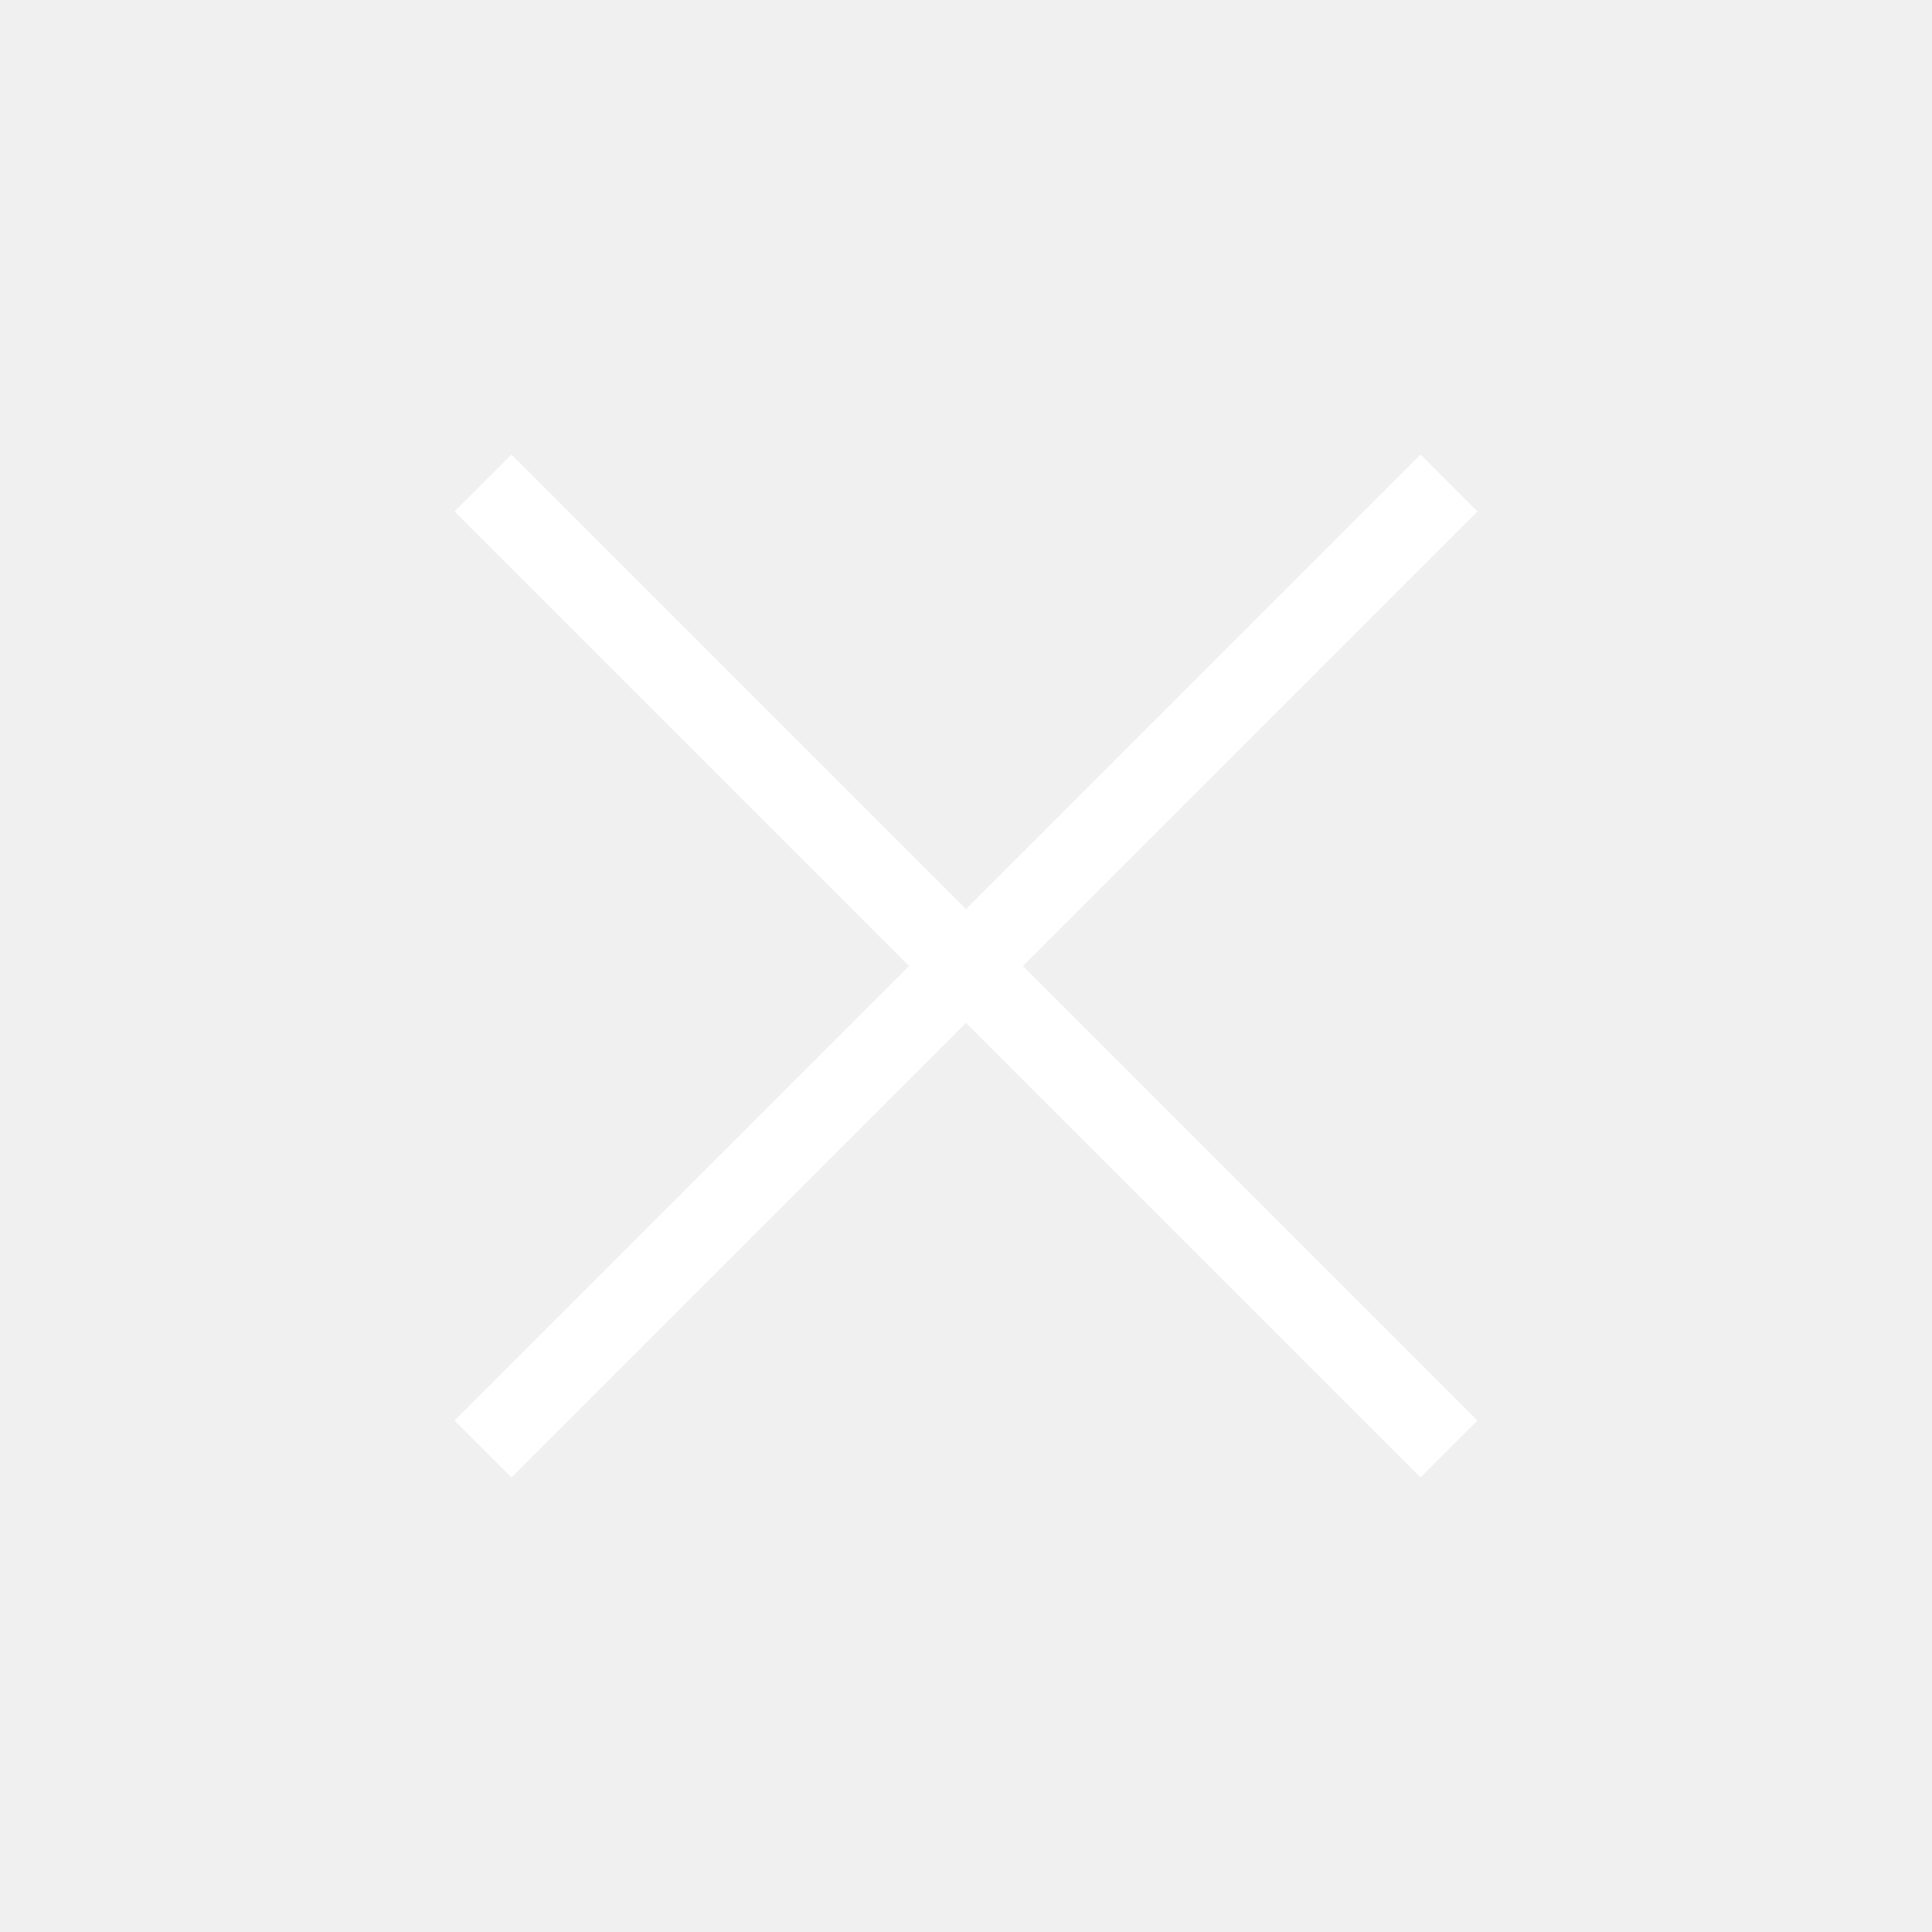
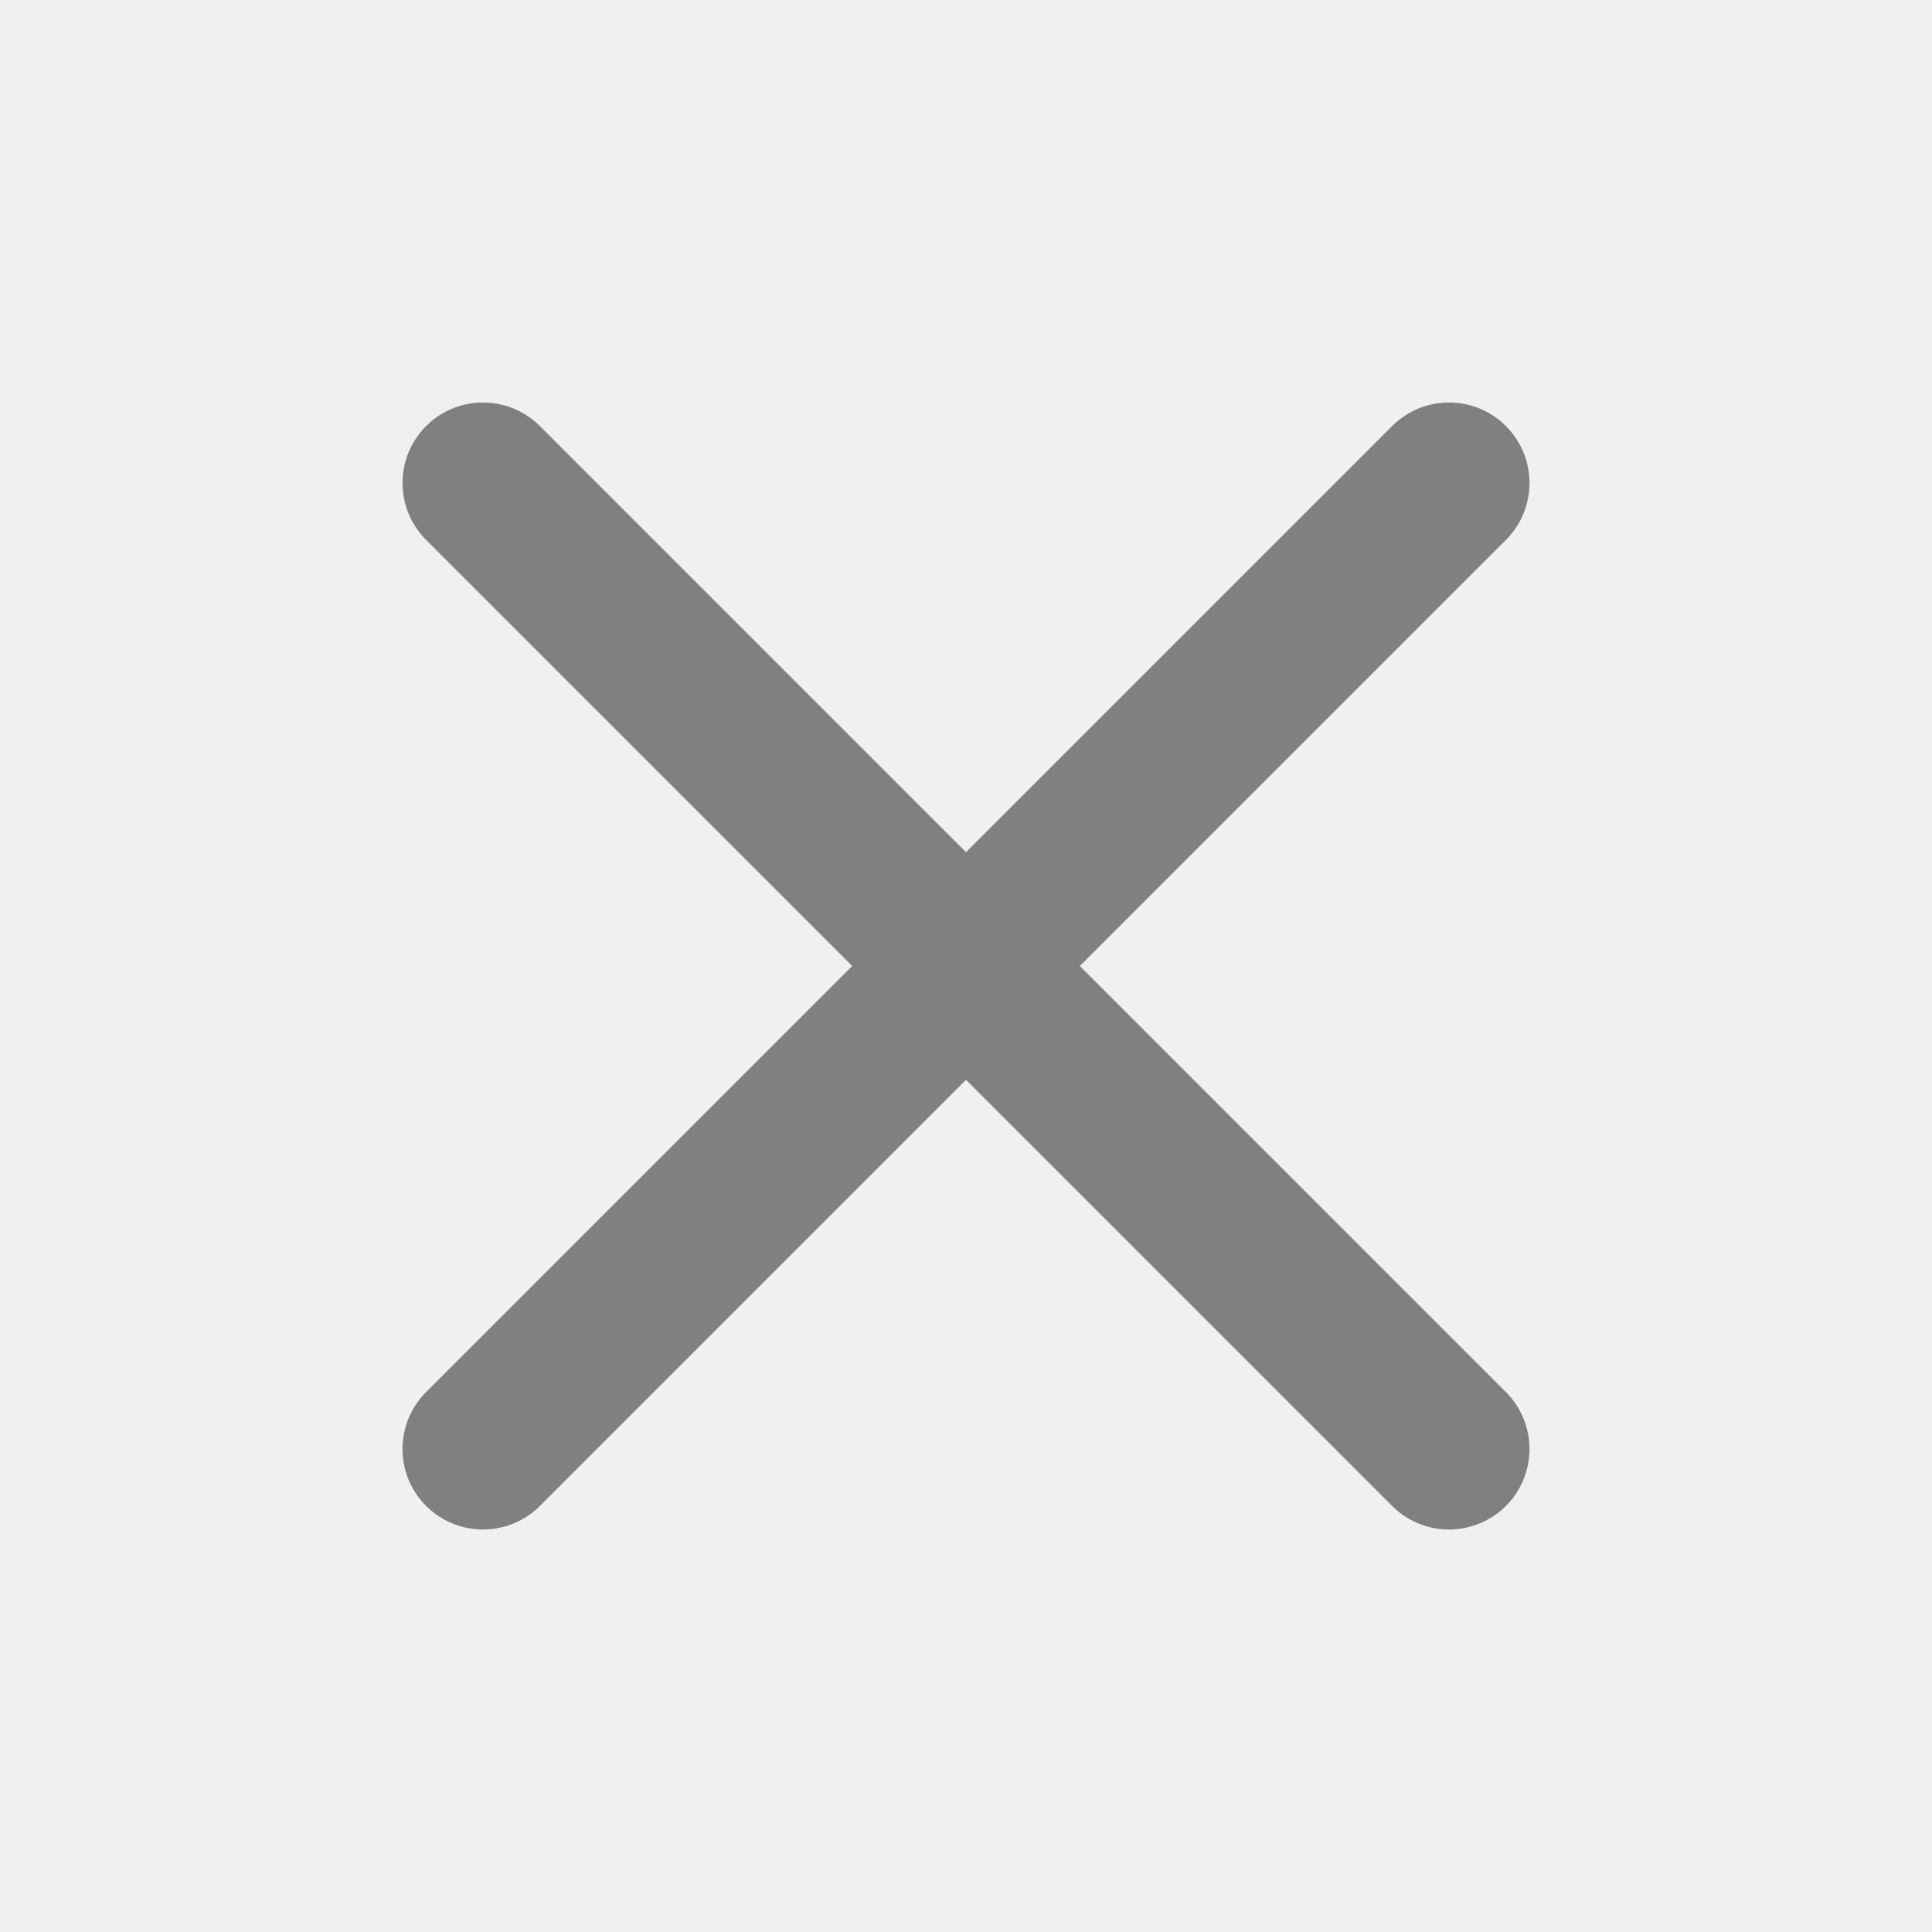
<svg xmlns="http://www.w3.org/2000/svg" width="24" height="24" viewBox="0 0 24 24" fill="none">
-   <path d="M18 6L6 18" stroke="white" strokeWidth="2" strokeLinecap="round" stroke-linejoin="round" />
-   <path d="M6 6L18 18" stroke="white" strokeWidth="2" strokeLinecap="round" stroke-linejoin="round" />
+   <path d="M18 6L6 18" stroke="#808080" stroke-width="2" stroke-linecap="round" stroke-linejoin="round" />
+   <path d="M6 6L18 18" stroke="#808080" stroke-width="2" stroke-linecap="round" stroke-linejoin="round" />
</svg>
